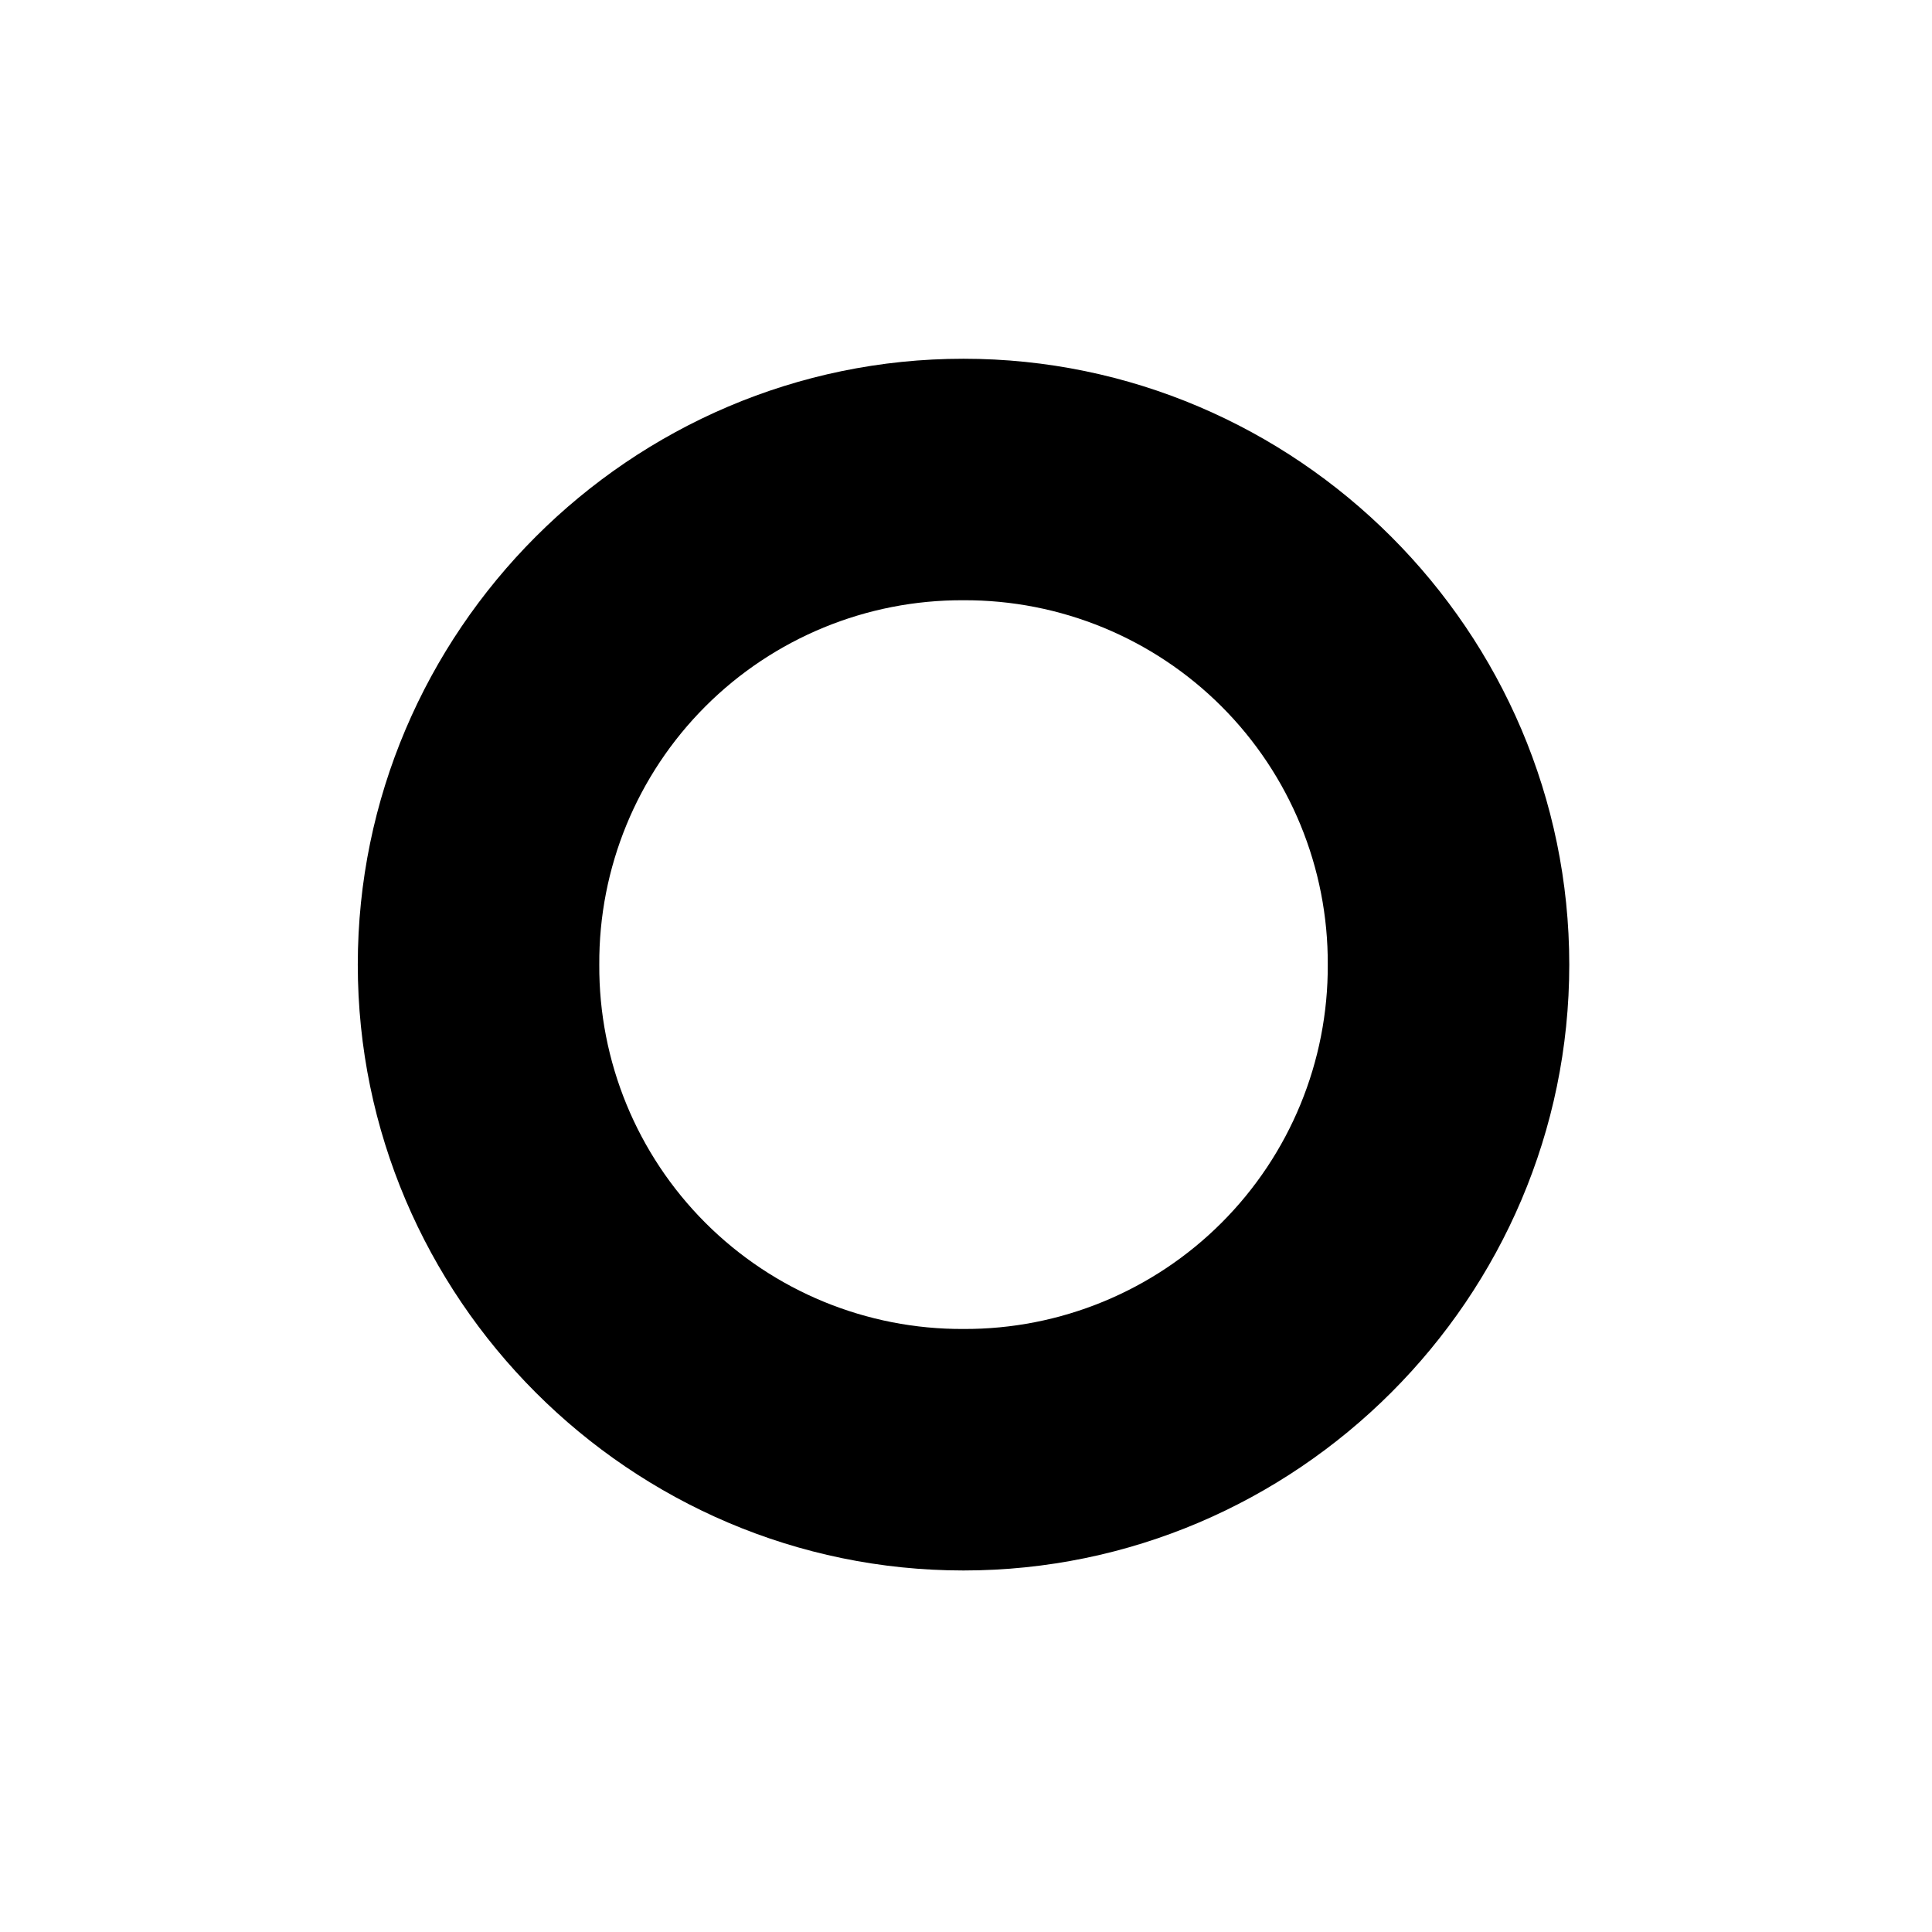
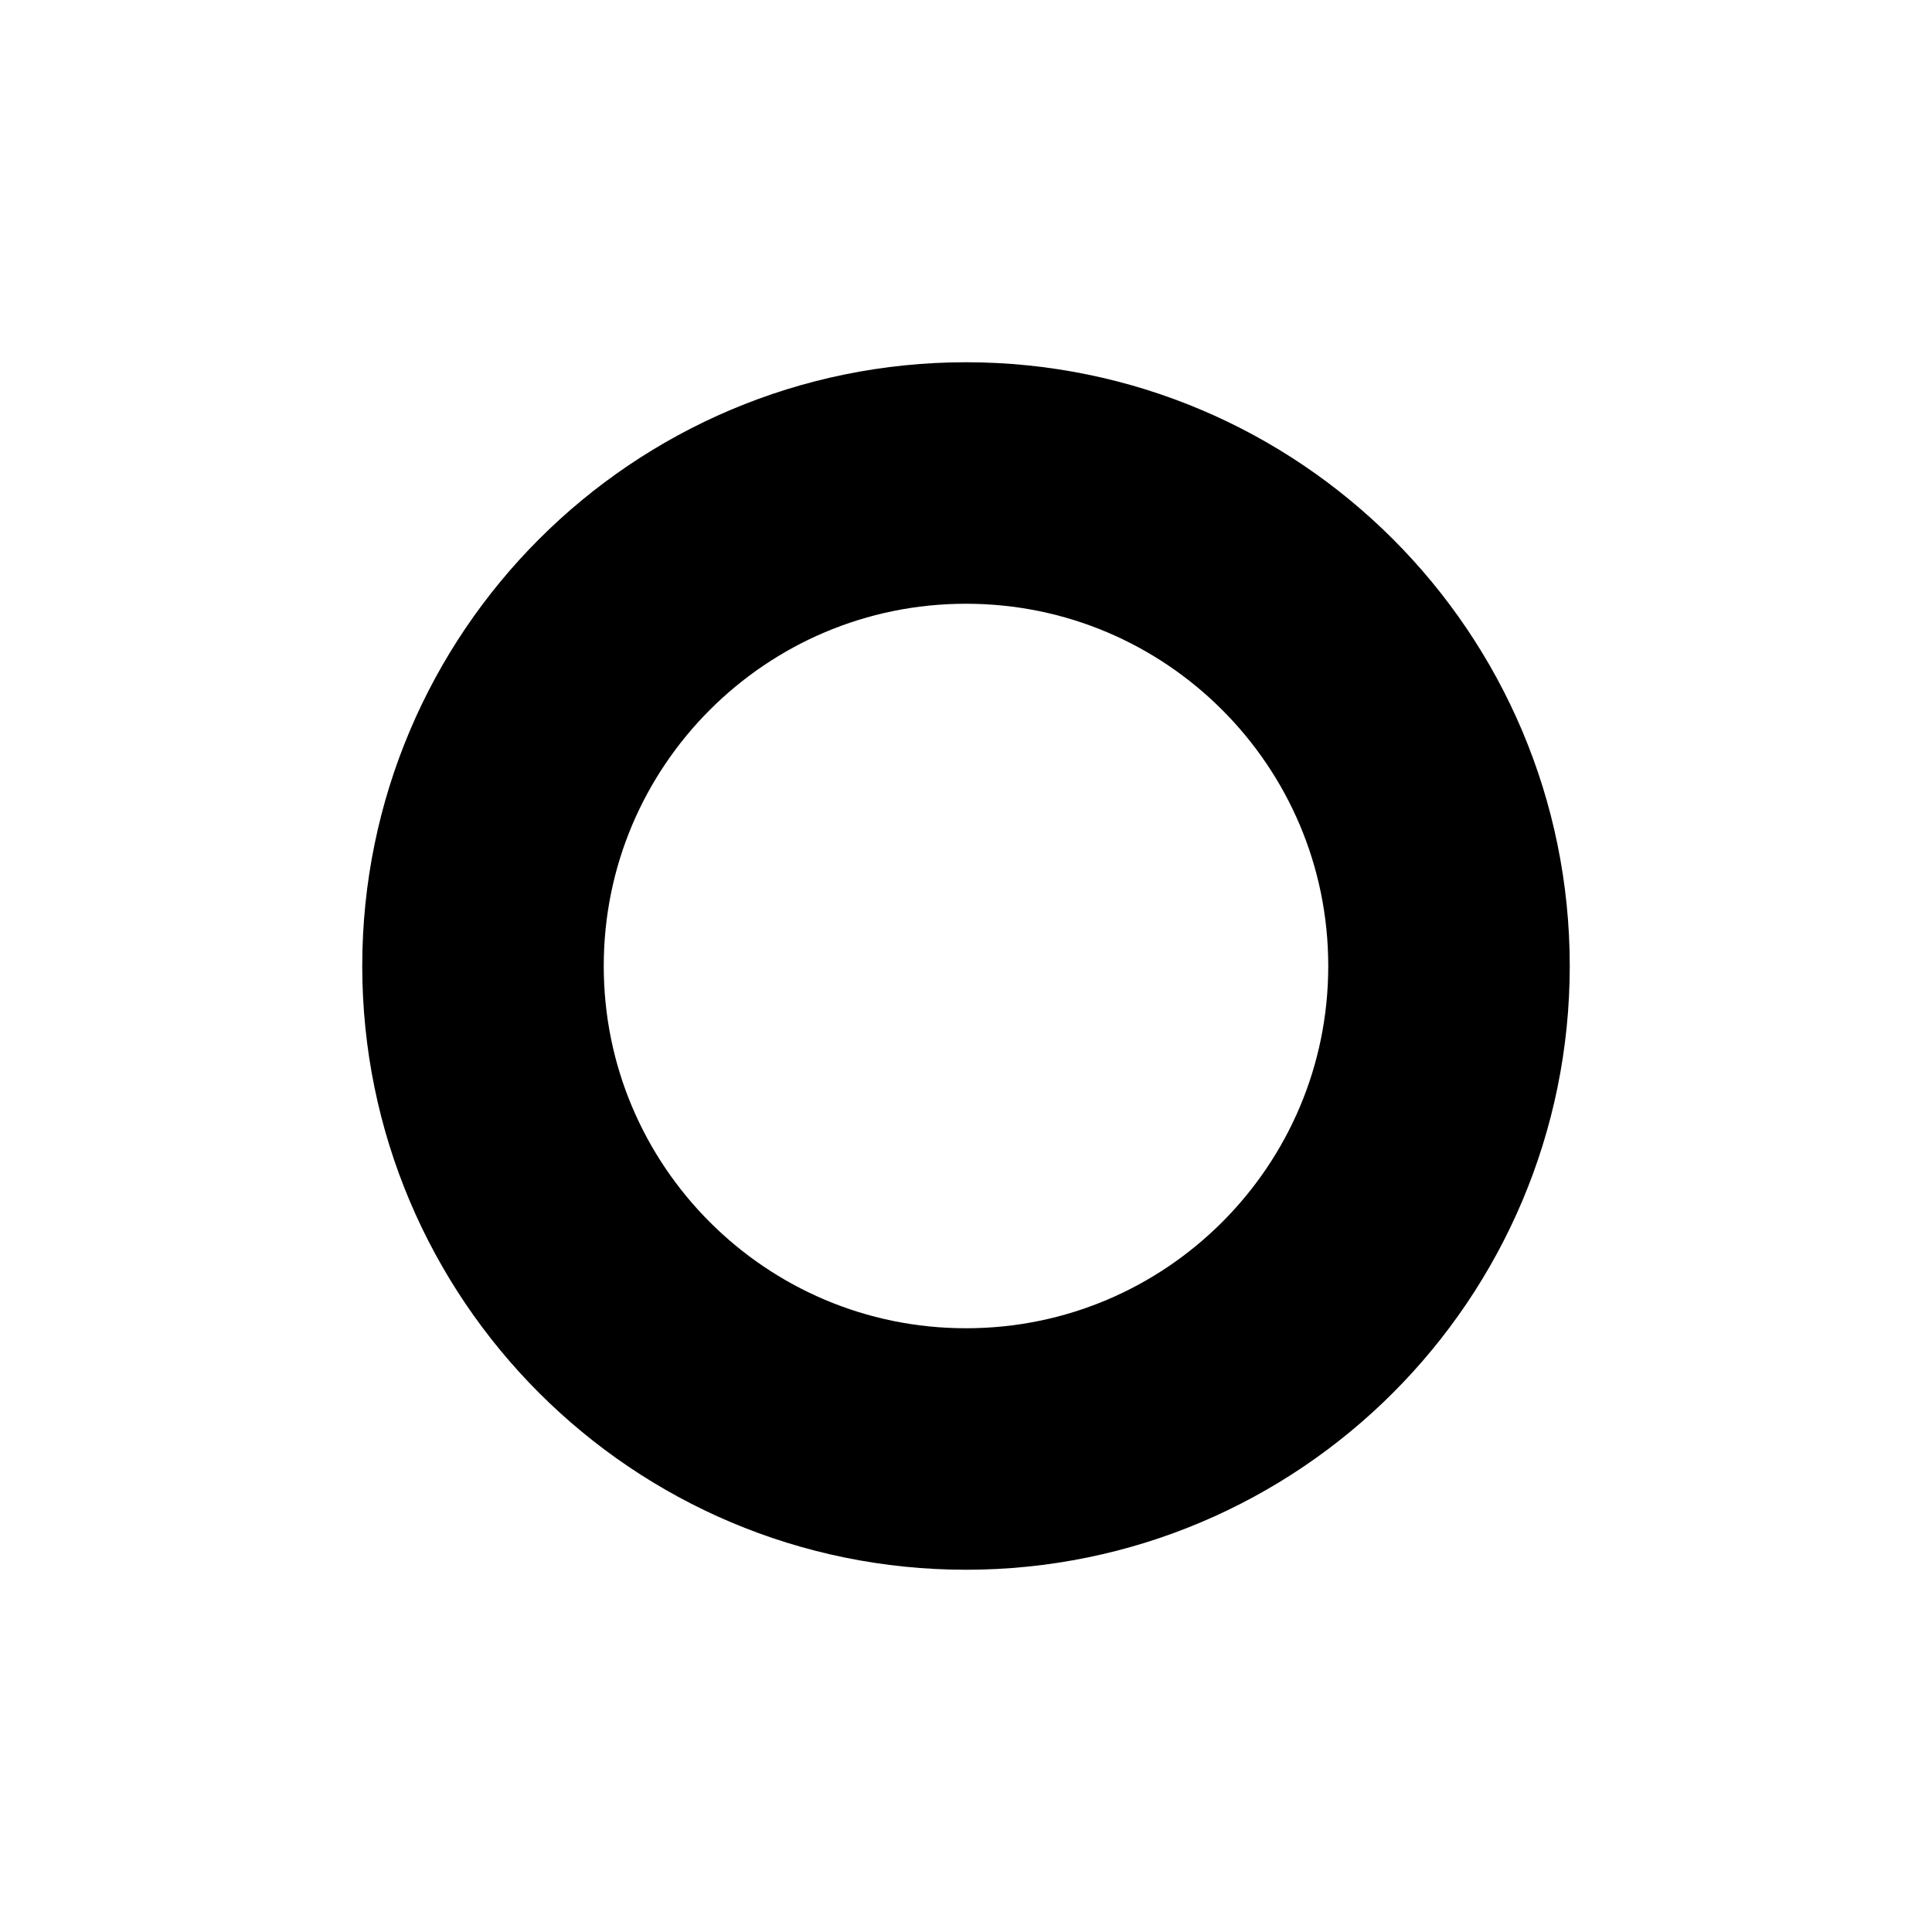
- <svg width="16" height="16">
-   <path d="m7.979 2.971c-2.76 0-5.016 2.259-5.016 5.018s2.257 5.017 5.016 5.017c2.758 0 5.017-2.258 5.017-5.017 0-2.76-2.259-5.018-5.017-5.018z m0 2a3.003 3.003 0 0 1 3.017 3.018 a 3.003 3.003 0 0 1-3.017 3.017 3.001 3.001 0 0 1-3.016-3.017 3.001 3.001 0 0 1 3.016-3.018z" />
+ <svg xmlns="http://www.w3.org/2000/svg" xmlns:ns1="https://www.gtk.org/grappa" width="16" height="16" ns1:version="1" ns1:state="0" ns1:keywords="switch on O active">
+   <path id="path0" fill="none" stroke="url(&quot;#gpa:foreground&quot;) rgb(0,0,0)" stroke-width="2" stroke-linecap="round" stroke-linejoin="round" d="M 12 8 C 12 10.209, 10.209 12, 8 12 C 5.791 12, 4 10.209, 4 8 C 4 5.791, 5.791 4, 8 4 C 10.209 4, 12 5.791, 12 8 Z" ns1:stroke-width="0.5 2 3" ns1:stroke="foreground" ns1:fill="none">
+   </path>
</svg>
